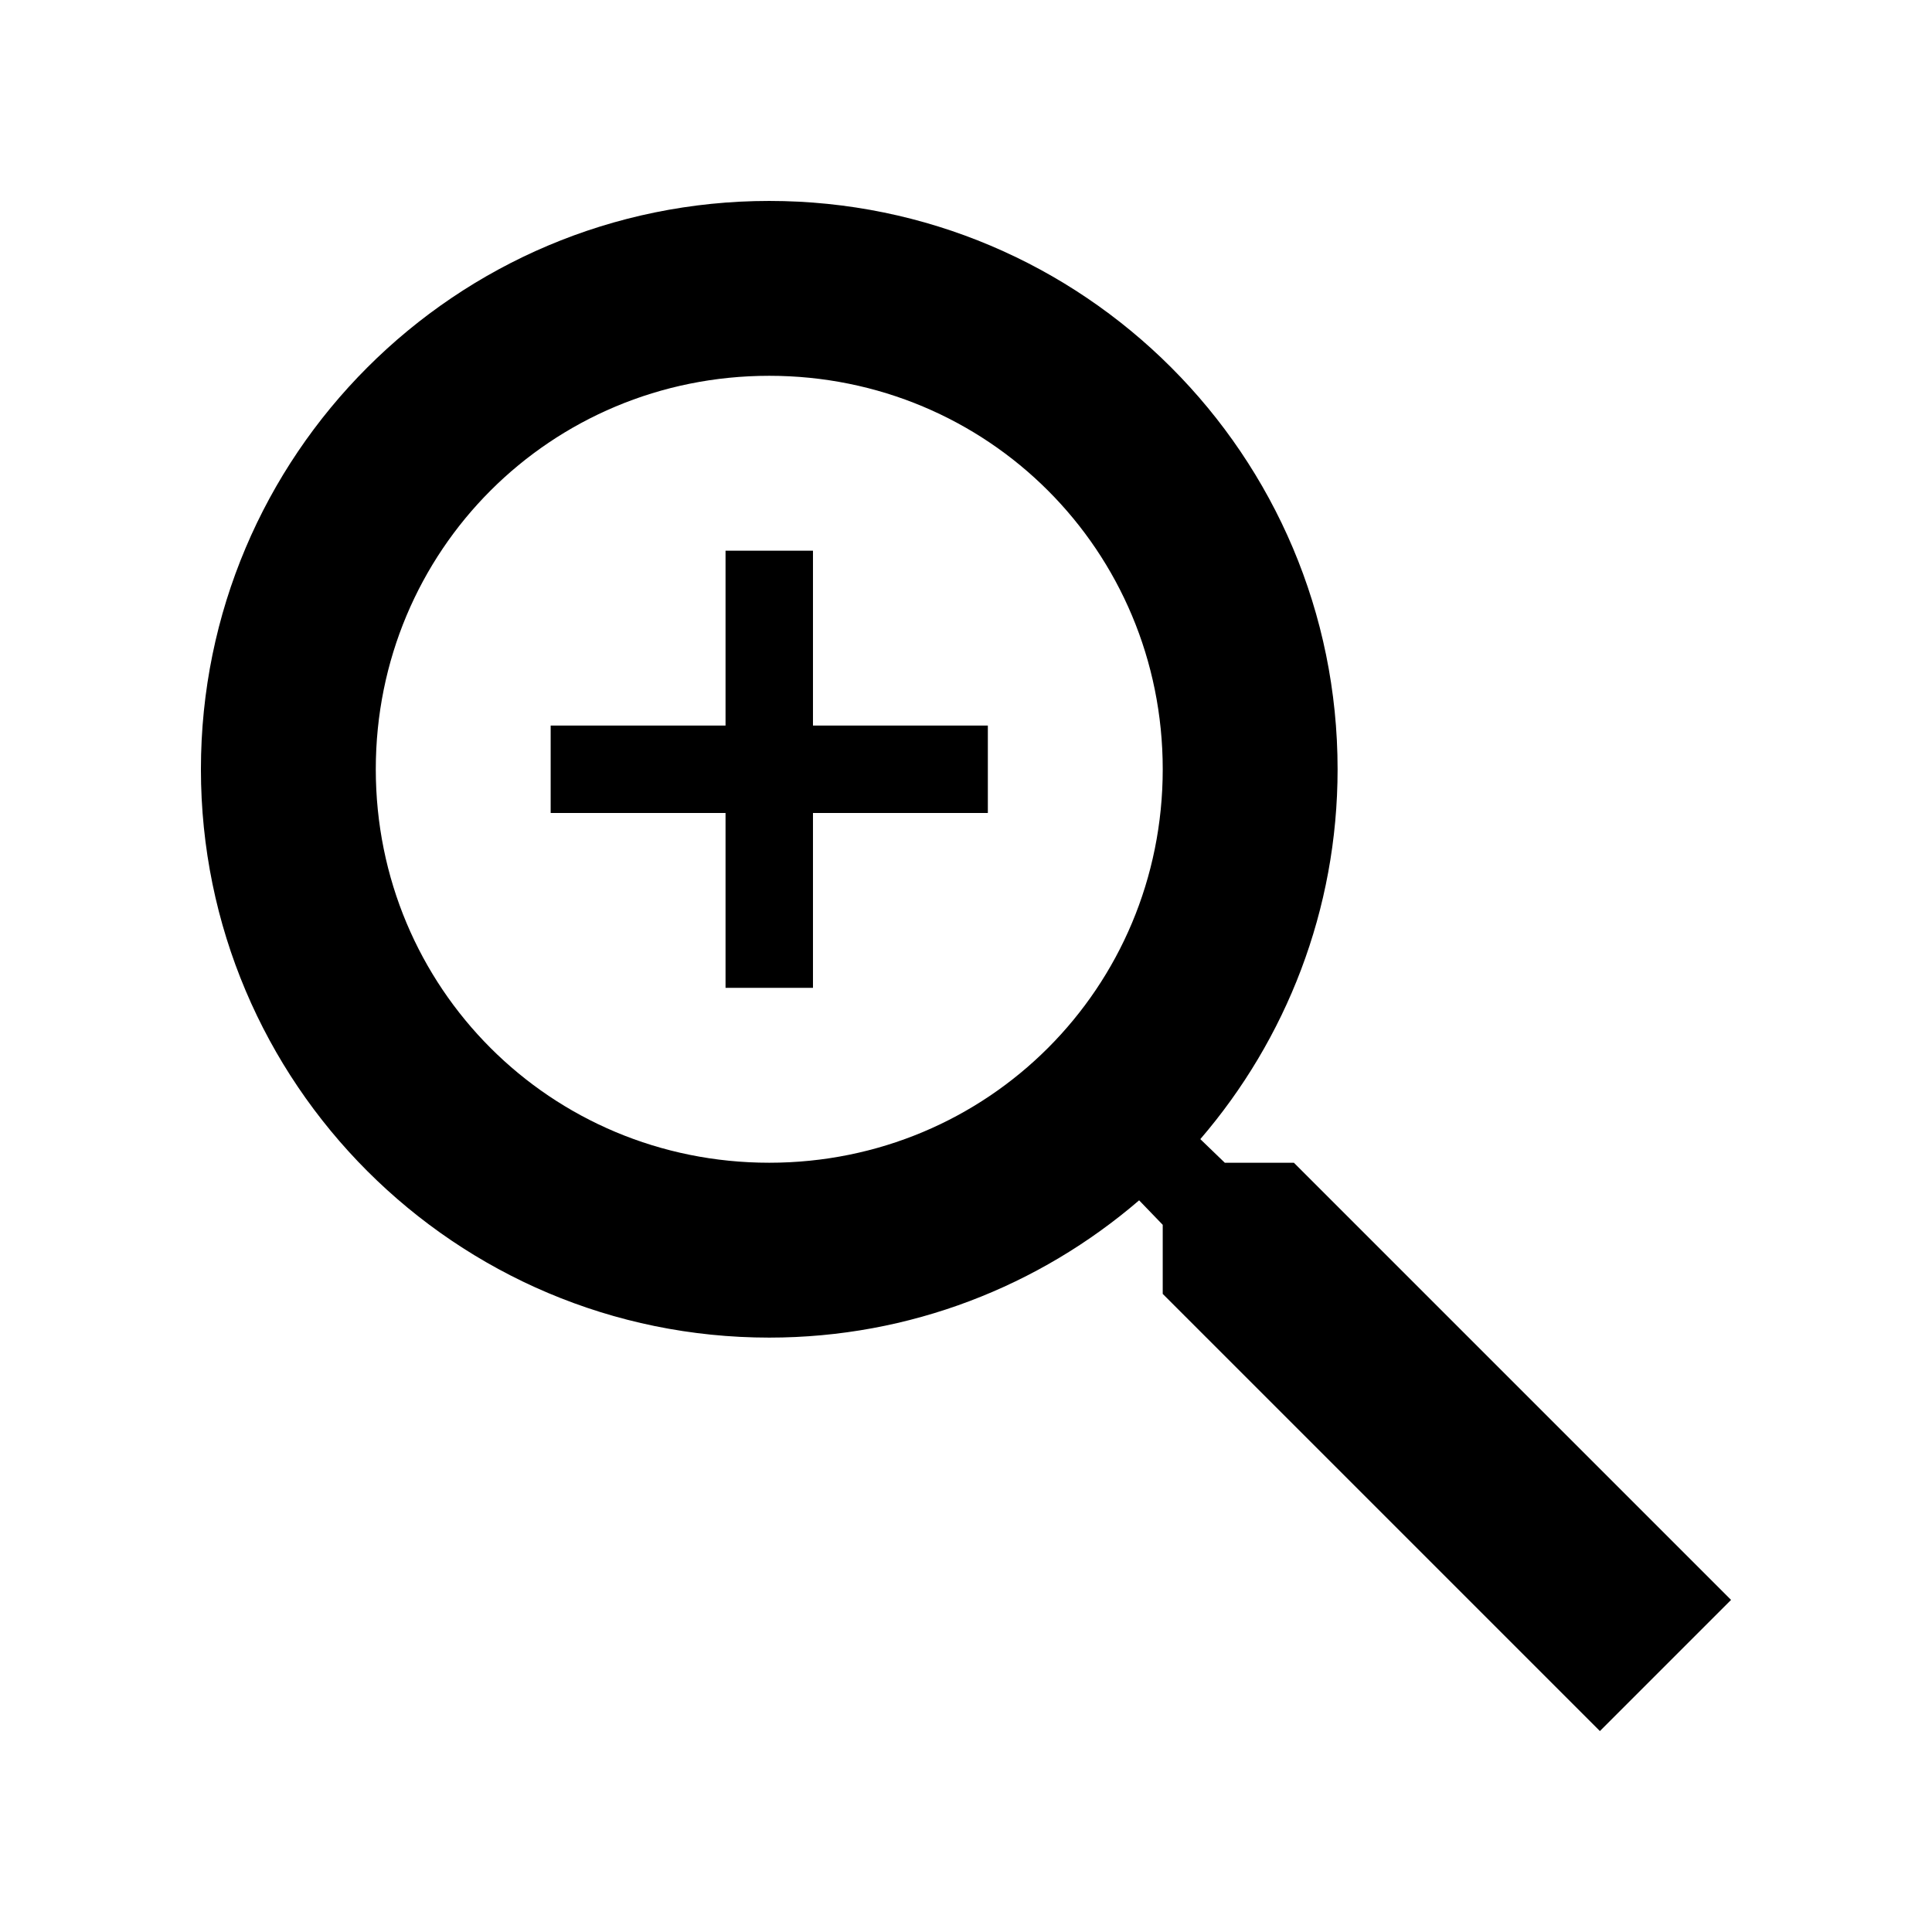
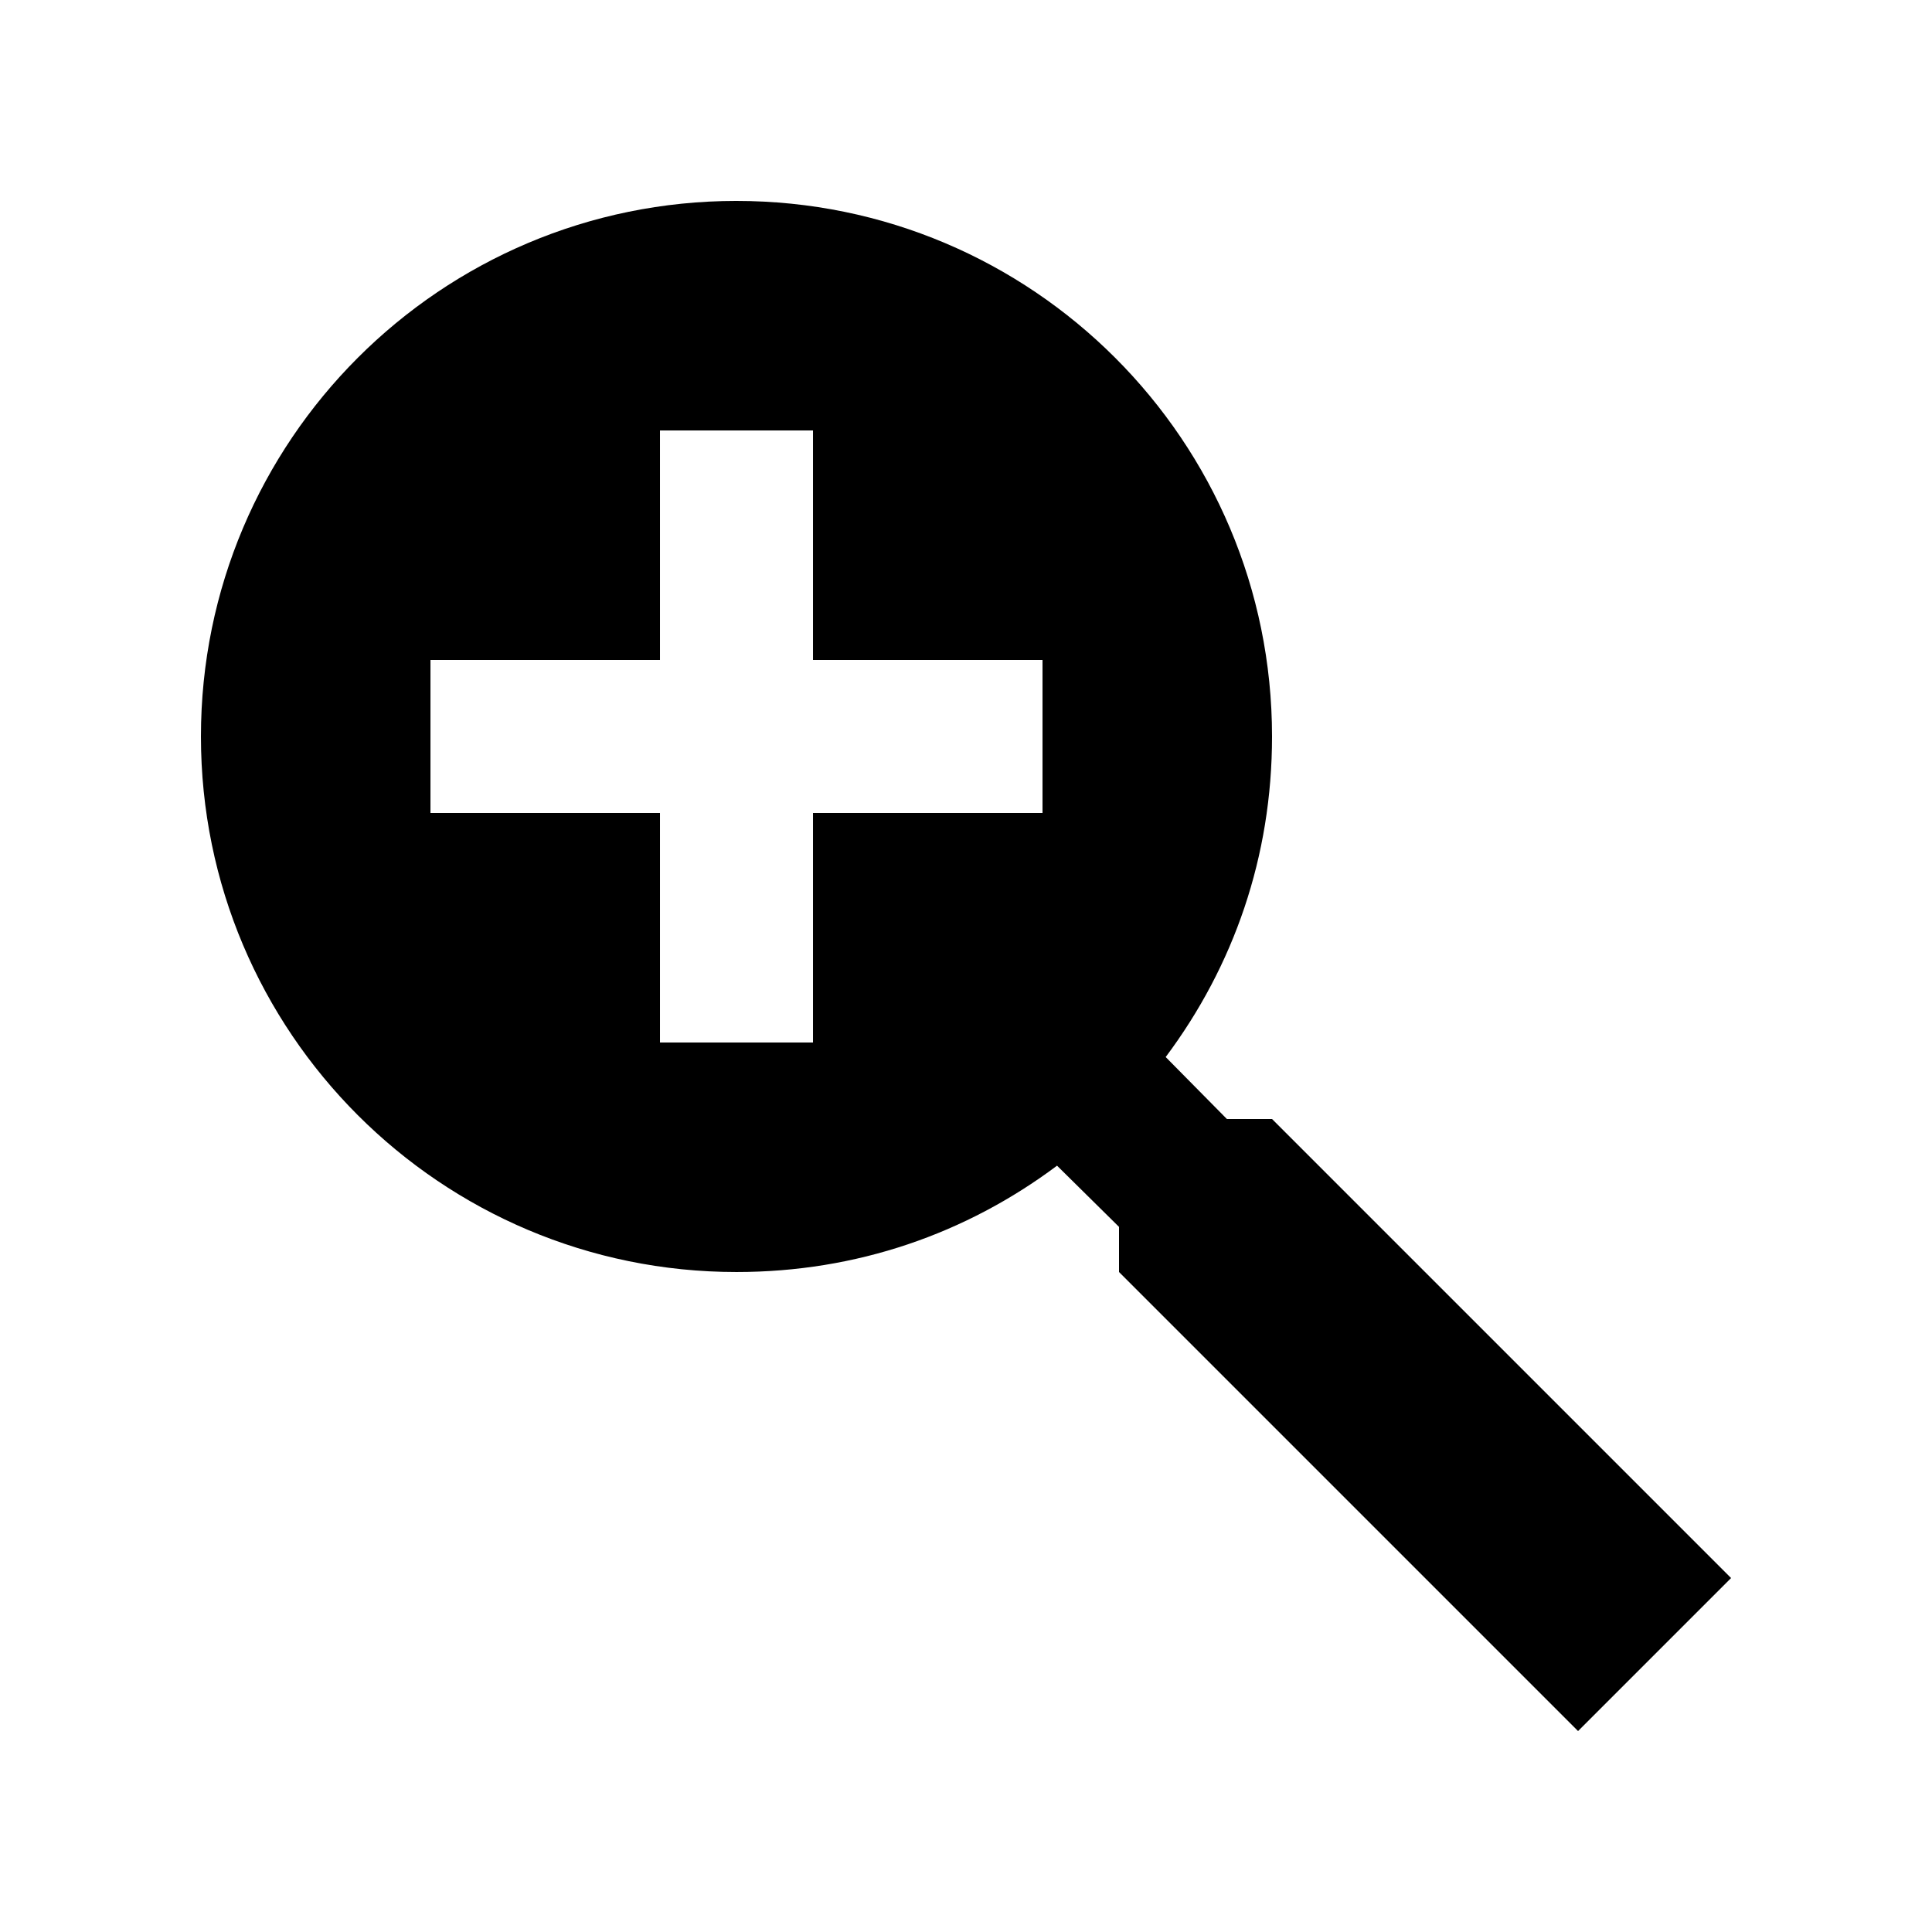
<svg xmlns="http://www.w3.org/2000/svg" width="1e3" height="1e3" version="1.1" viewBox="0 0 1e3 1e3">
-   <path d="m669.71 601.83 226.28 226.28-67.885 67.885-226.28-226.28v-35.753l-12.219-12.672c-51.593 44.352-118.57 71.053-191.44 71.053a294.17 294.17 0 0 1-294.17-294.17 294.17 294.17 0 0 1 294.17-294.17 294.17 294.17 0 0 1 294.17 294.17c0 72.864-26.702 139.84-71.053 191.44l12.672 12.219h35.753m-271.54 0c113.14 0 203.66-90.514 203.66-203.66s-90.514-203.66-203.66-203.66-203.66 90.514-203.66 203.66 90.514 203.66 203.66 203.66m113.14-181.03h-90.514v90.514h-45.257v-90.514h-90.514v-45.257h90.514v-90.514h45.257v90.514h90.514z" stroke-width="45.257" />
+   <path d="m381.2 104a277.2 277.2 0 0 1 277.2 277.2c0 62.172-19.8 118.8-55.044 165.92l31.68 32.076h23.364l237.6 237.6-79.2 79.2-237.6-237.6v-23.364l-32.076-31.68c-47.124 35.244-103.75 55.044-165.92 55.044a277.2 277.2 0 0 1-277.2-277.2 277.2 277.2 0 0 1 277.2-277.2m-39.6 118.8v118.8h-118.8v79.2h118.8v118.8h79.2v-118.8h118.8v-79.2h-118.8v-118.8z" stroke-width="39.6" />
</svg>
